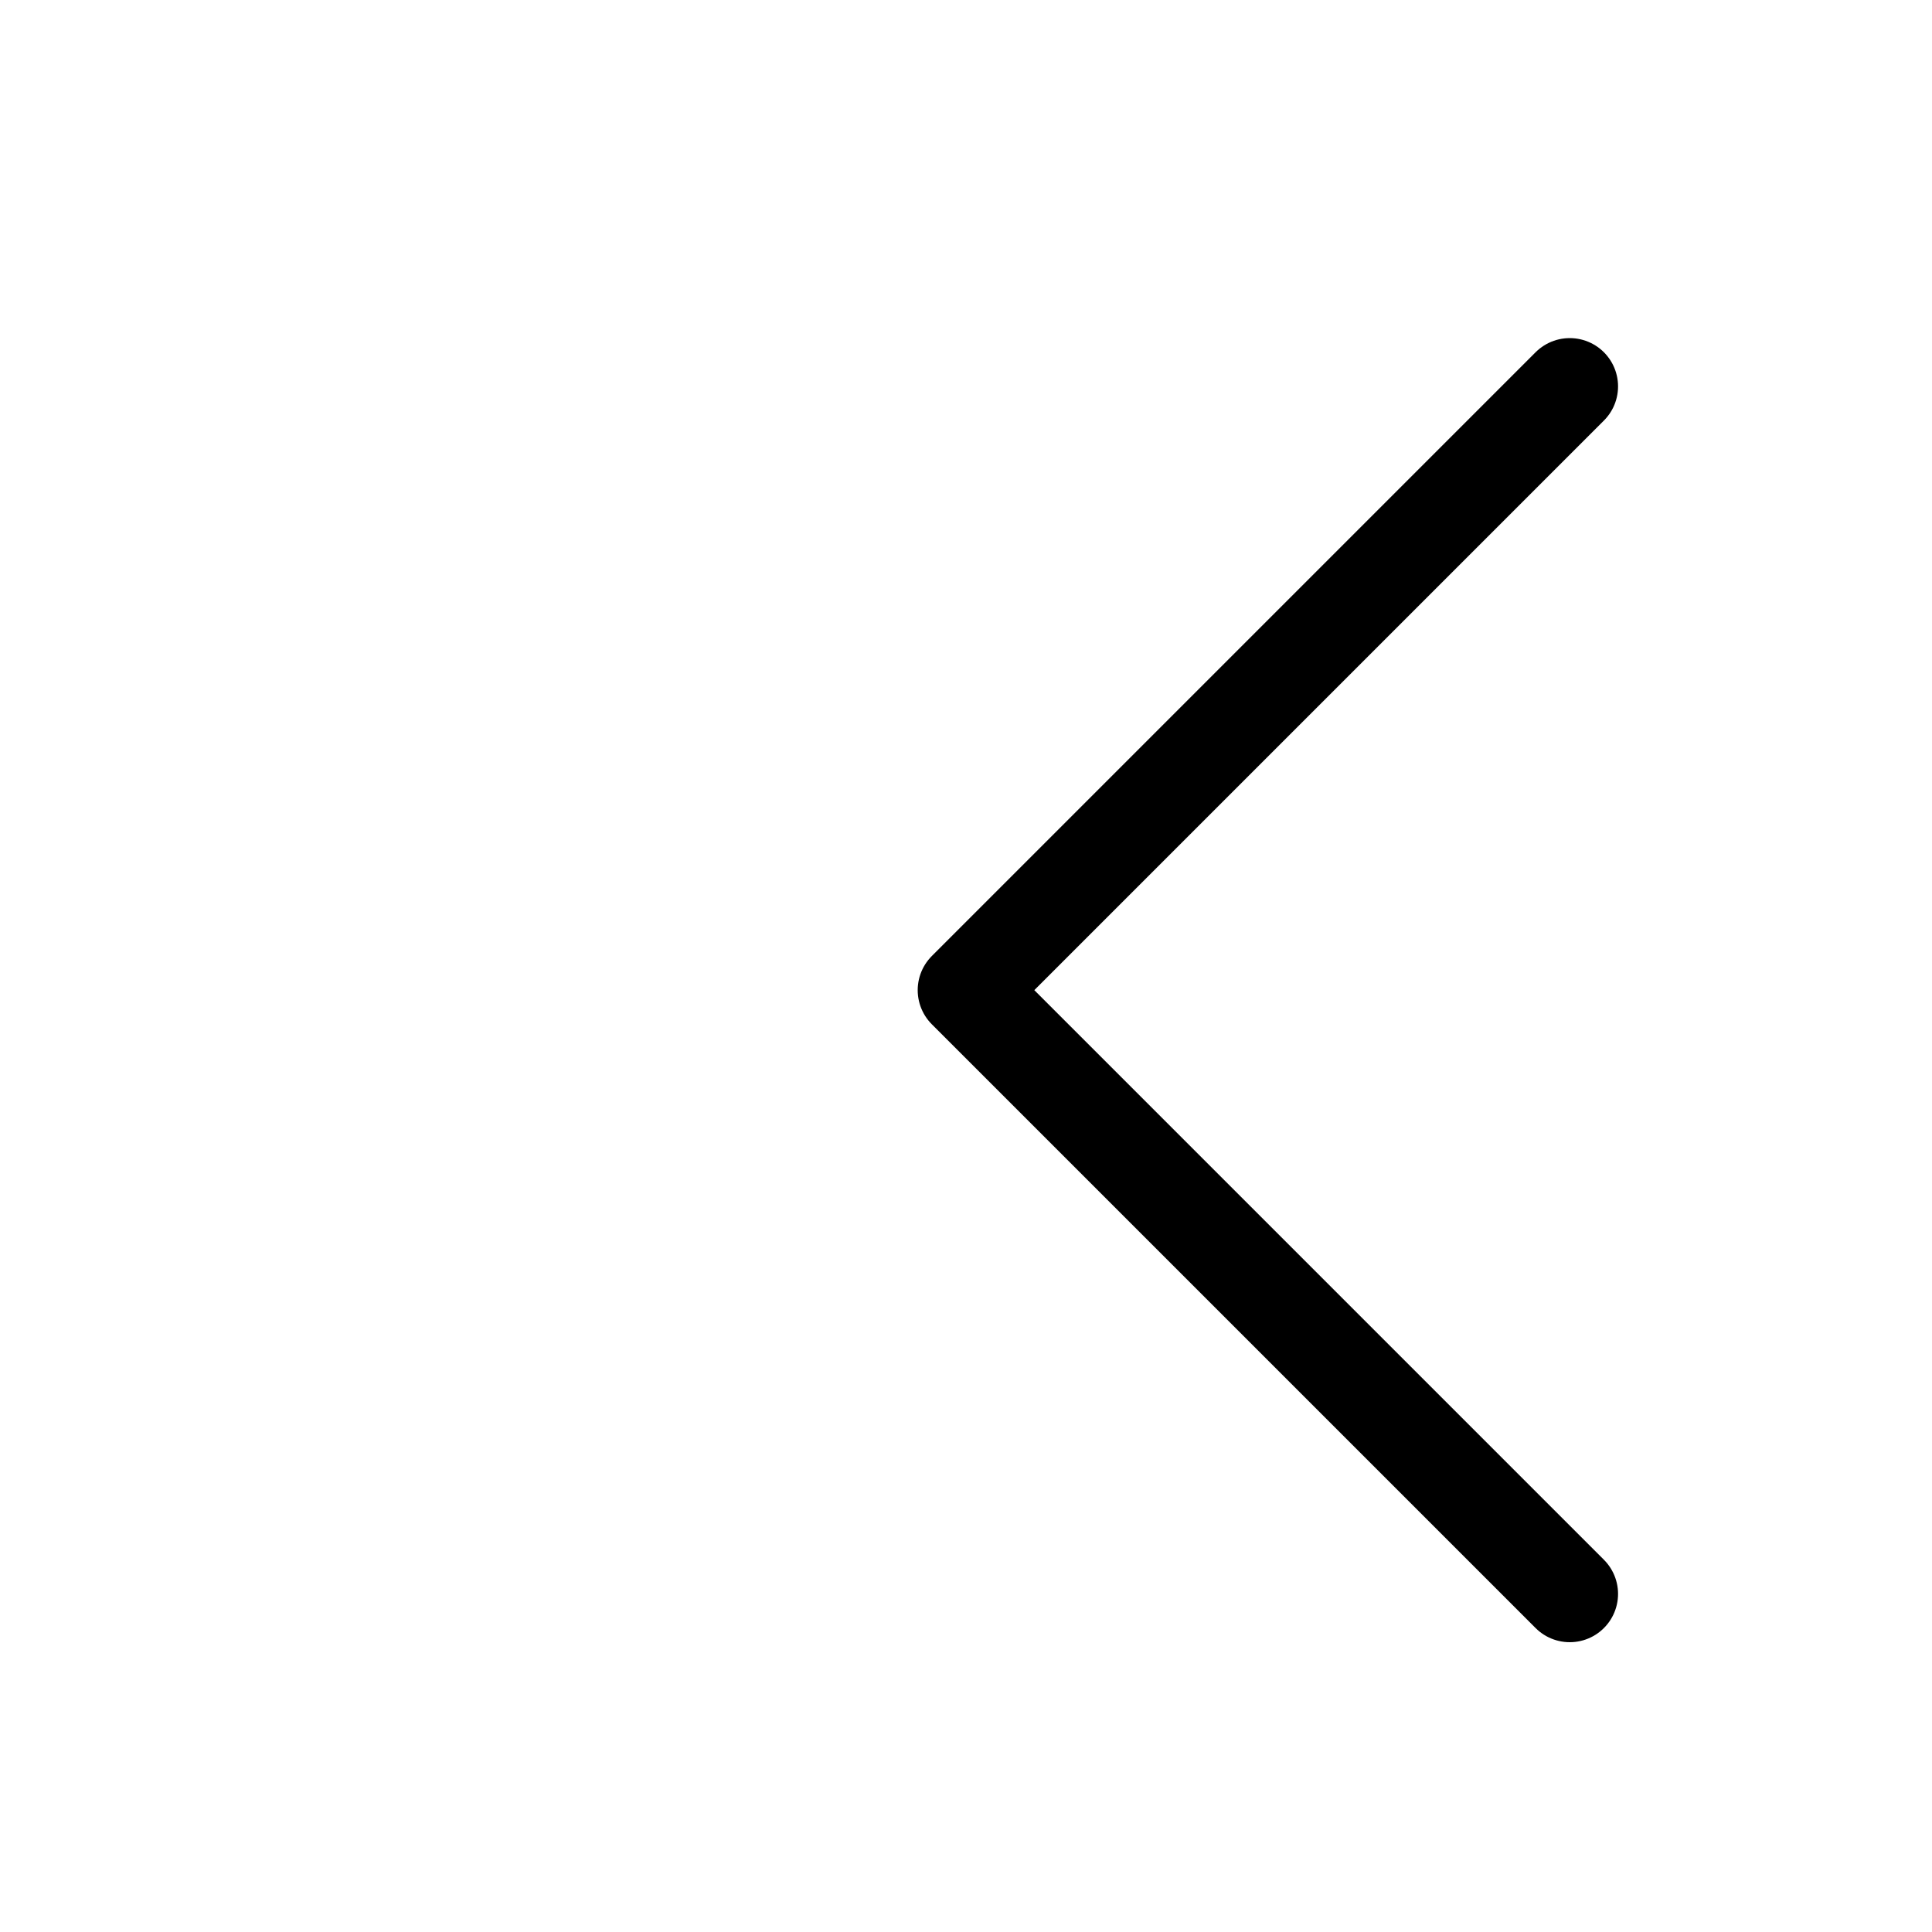
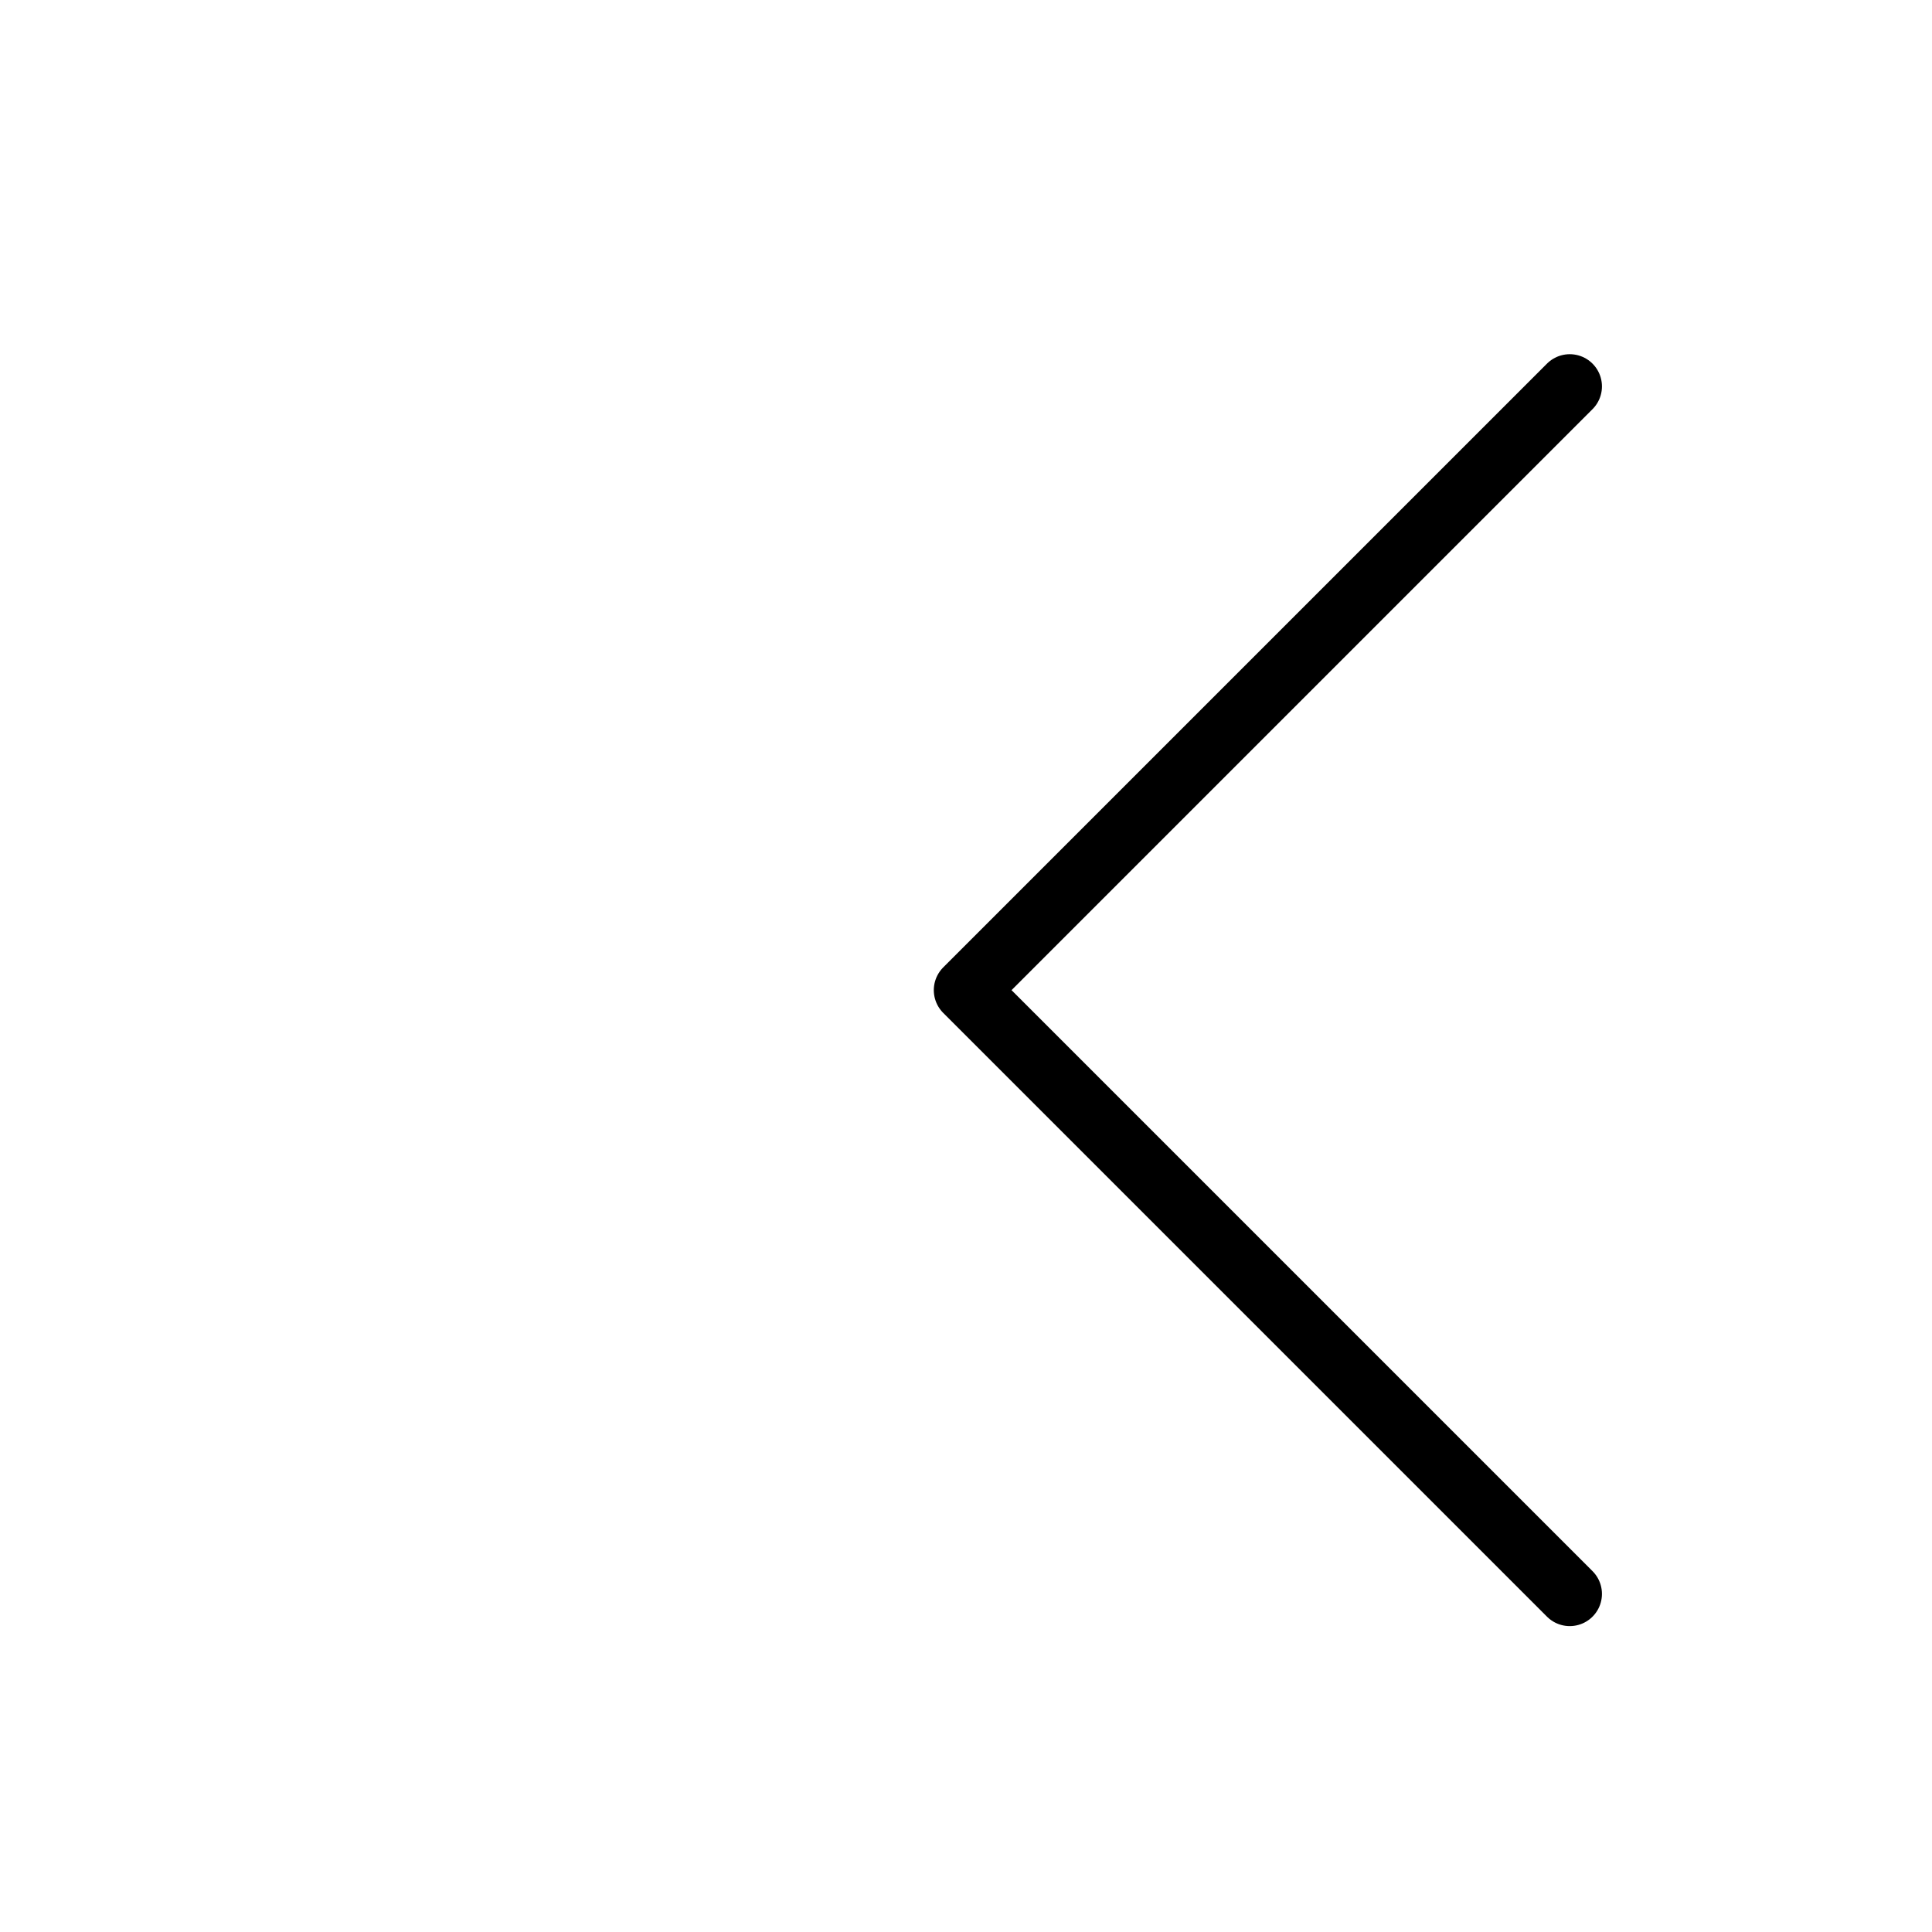
<svg xmlns="http://www.w3.org/2000/svg" width="30" height="30" viewBox="0 0 30 30" fill="none">
-   <path d="M24.375 24.75L15 15.375L24.375 6" stroke="black" stroke-width="1.5" stroke-linecap="round" stroke-linejoin="round" />
+   <path d="M24.375 24.75L15 15.375L24.375 6" stroke="black" strokeWidth="1.5" stroke-linecap="round" stroke-linejoin="round" />
</svg>
